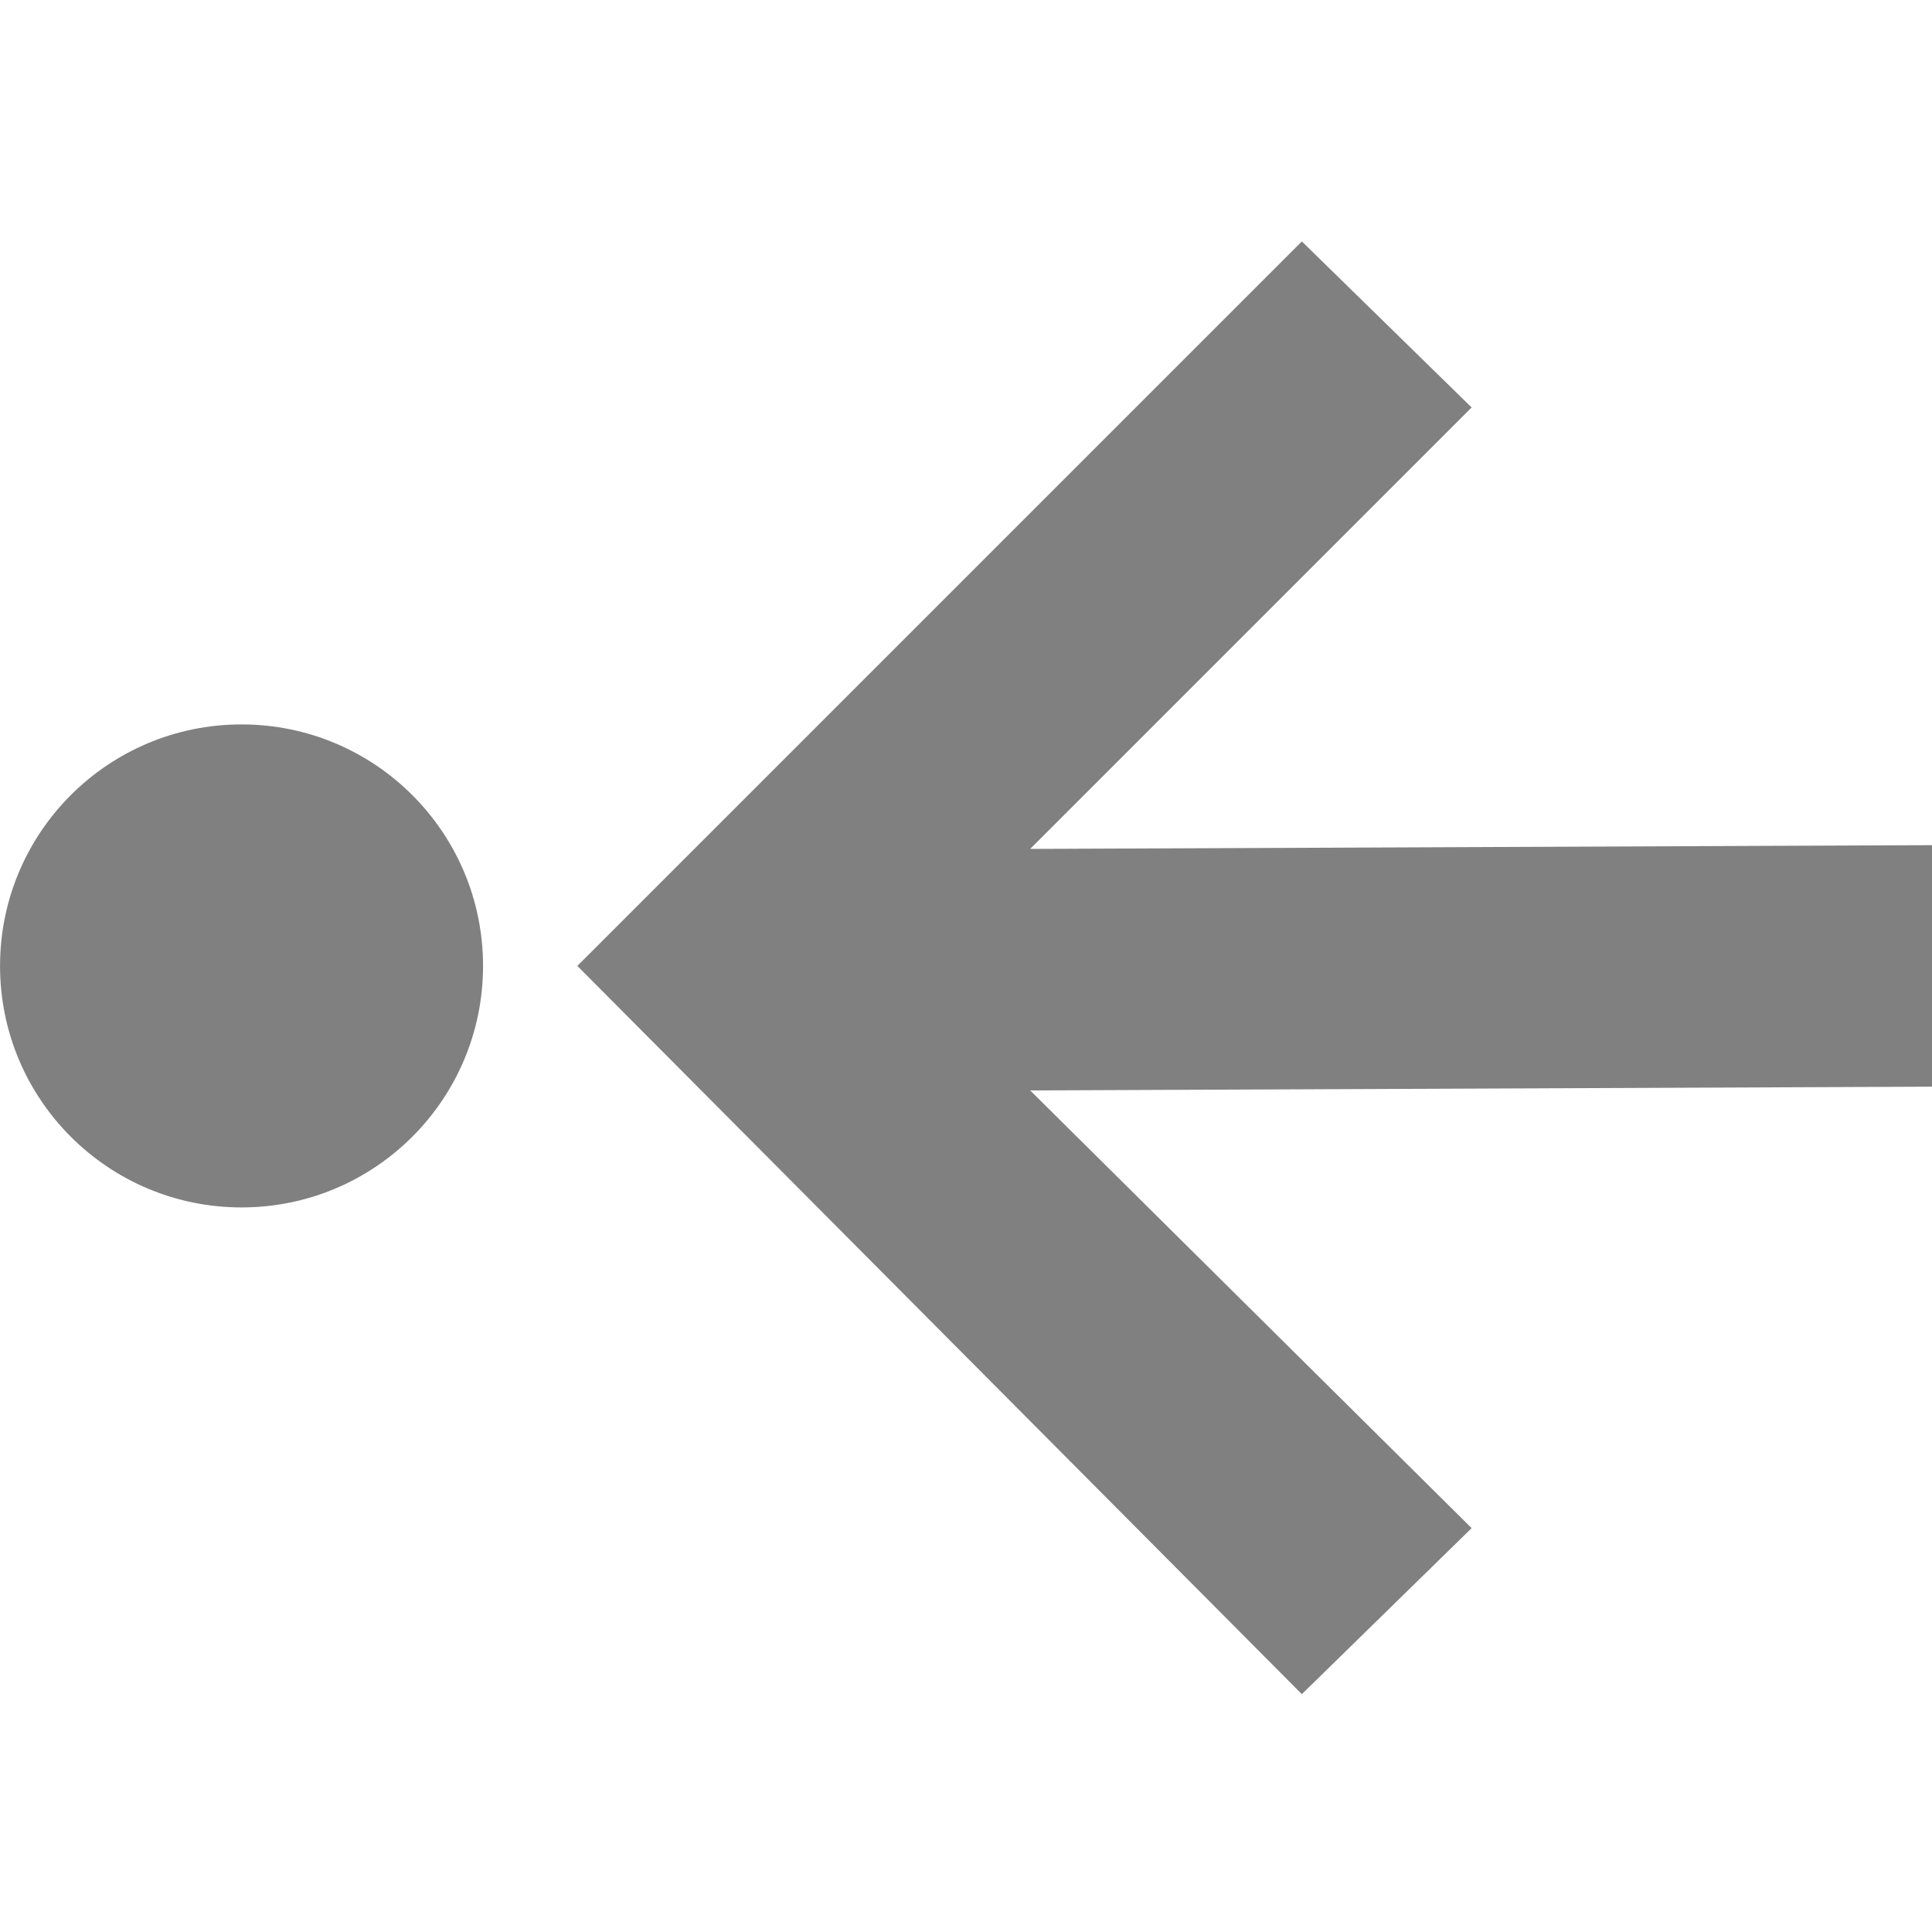
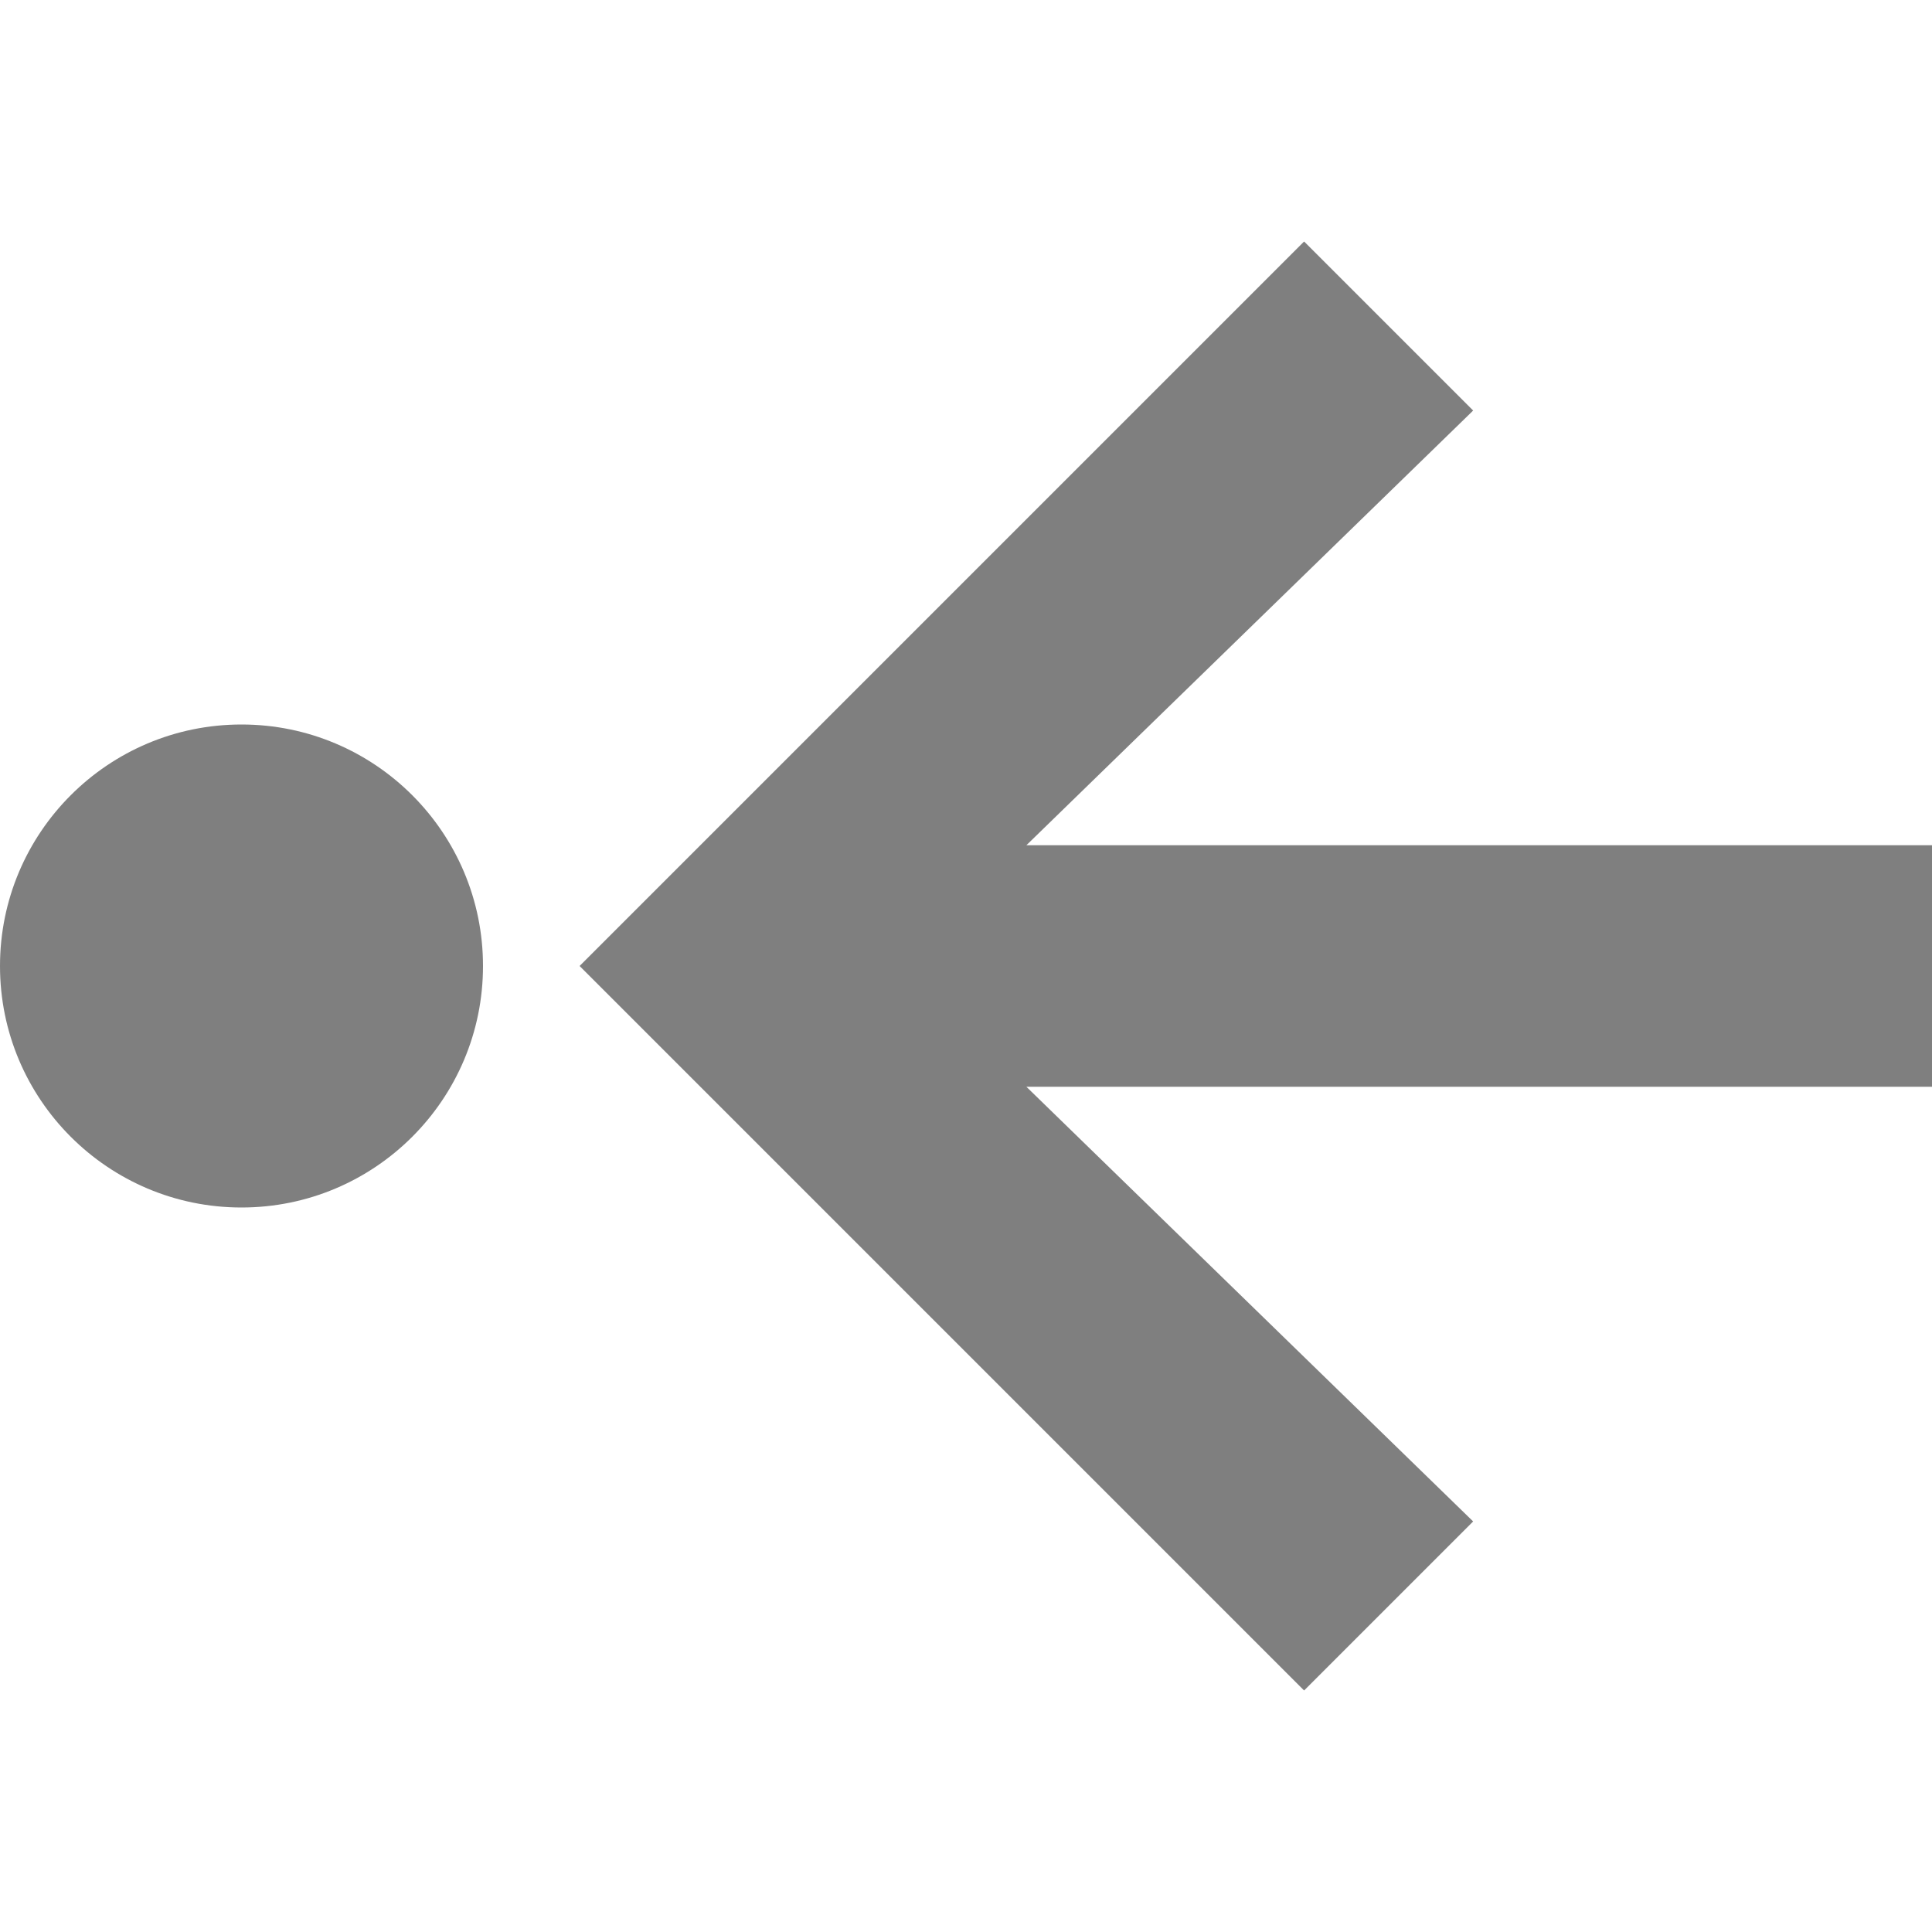
- <svg xmlns="http://www.w3.org/2000/svg" xmlns:ns1="http://www.openswatchbook.org/uri/2009/osb" height="16" id="svg7384" style="enable-background:new" version="1.1" width="16">
-   <defs id="defs7386">
-     <linearGradient id="linearGradient6882" ns1:paint="solid">
-       <stop id="stop6884" offset="0" style="stop-color:#555555;stop-opacity:1;" />
-     </linearGradient>
-     <linearGradient id="linearGradient5606" ns1:paint="solid">
-       <stop id="stop5608" offset="0" style="stop-color:#000000;stop-opacity:1;" />
-     </linearGradient>
-   </defs>
-   <g id="layer12" style="display:inline" transform="translate(-265.0006,-80.99666)">
-     <path d="m 275.782,82.996 1.406,1.375 -3.656,3.656 7.469,-0.031 0,2 -7.469,0.031 3.656,3.625 -1.406,1.375 -6,-6.031 6,-6 z m -8.781,4 c 1.105,0 2,0.895 2,2 0,1.105 -0.895,2 -2,2 -1.105,0 -2,-0.895 -2,-2 0,-1.105 0.895,-2 2,-2 z" id="path5371" style="fill:#000000;fill-opacity:0.498;fill-rule:nonzero;stroke:none" />
+ <svg xmlns="http://www.w3.org/2000/svg" height="16" width="16">
+   <g opacity=".5">
+     <path d="m12.2 3.4-3.7 3.6h7.5v2h-7.5l3.7 3.6-1.4 1.4-6-6 6-6z" />
+     <circle cx="2" cy="8" r="2" />
  </g>
-   <g id="layer1" style="display:inline" transform="translate(-24.00039,-327.9967)" />
</svg>
